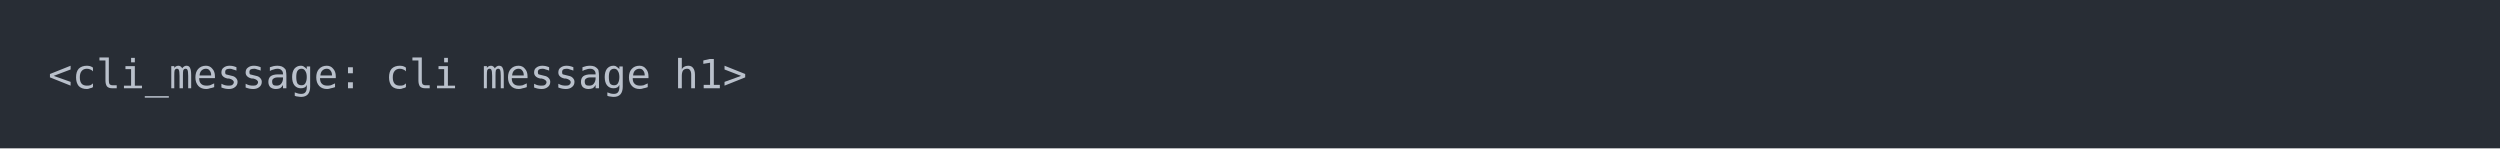
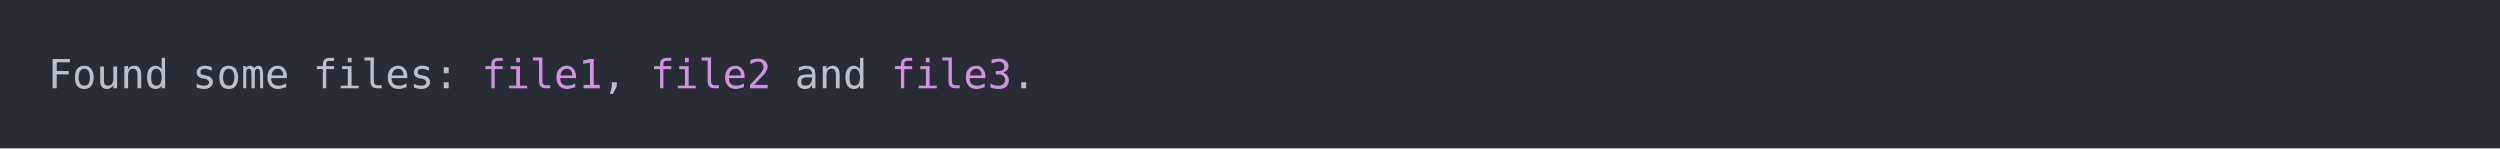
<svg xmlns="http://www.w3.org/2000/svg" xmlns:xlink="http://www.w3.org/1999/xlink" width="1040" height="61.71">
  <rect width="1040" height="61.71" rx="0" ry="0" class="a" />
  <svg height="21.71" viewBox="0 0 100 2.171" width="1000" x="20" y="20">
-     <style>.a{fill:rgb(40,45,53)}.b{font-family:'Fira Code',Monaco,Consolas,Menlo,'Bitstream Vera Sans Mono','Powerline Symbols',monospace}.c{fill:transparent}.d{fill:rgb(185,192,203);white-space:pre}</style>
+     <style>.a{fill:rgb(40,45,53)}.b{font-family:'Fira Code',Monaco,Consolas,Menlo,'Bitstream Vera Sans Mono','Powerline Symbols',monospace}.c{fill:transparent}.d{fill:rgb(185,192,203);white-space:pre}.e{fill:rgb(210,144,228);white-space:pre}</style>
    <g font-family="'Fira Code',Monaco,Consolas,Menlo,'Bitstream Vera Sans Mono','Powerline Symbols',monospace" font-size="1.67" class="b">
      <defs>
        <symbol id="a">
          <rect height="2" width="100" x="0" y="0" class="c" />
        </symbol>
      </defs>
      <rect height="2.171" width="100" class="a" />
      <svg x="0" y="0" width="100">
        <svg x="0">
          <use xlink:href="#a" />
-           <text x="0" y="1.67" class="d">&lt;cli_message:</text>
-           <text x="14.028" y="1.67" class="d">cli</text>
-           <text x="18.036" y="1.67" class="d">message</text>
-           <text x="26.052" y="1.67" class="d">h1&gt;</text>
+           <text x="0" y="1.67" class="d">Found</text>
+           <text x="6.012" y="1.67" class="d">some</text>
+           <text x="11.022" y="1.67" class="d">files:</text>
+           <text x="18.036" y="1.67" class="e">file1</text>
+           <text x="23.046" y="1.67" class="d">,</text>
+           <text x="25.05" y="1.67" class="e">file2</text>
+           <text x="31.062" y="1.67" class="d">and</text>
+           <text x="35.07" y="1.67" class="e">file3</text>
+           <text x="40.08" y="1.67" class="d">.</text>
        </svg>
      </svg>
    </g>
  </svg>
</svg>
